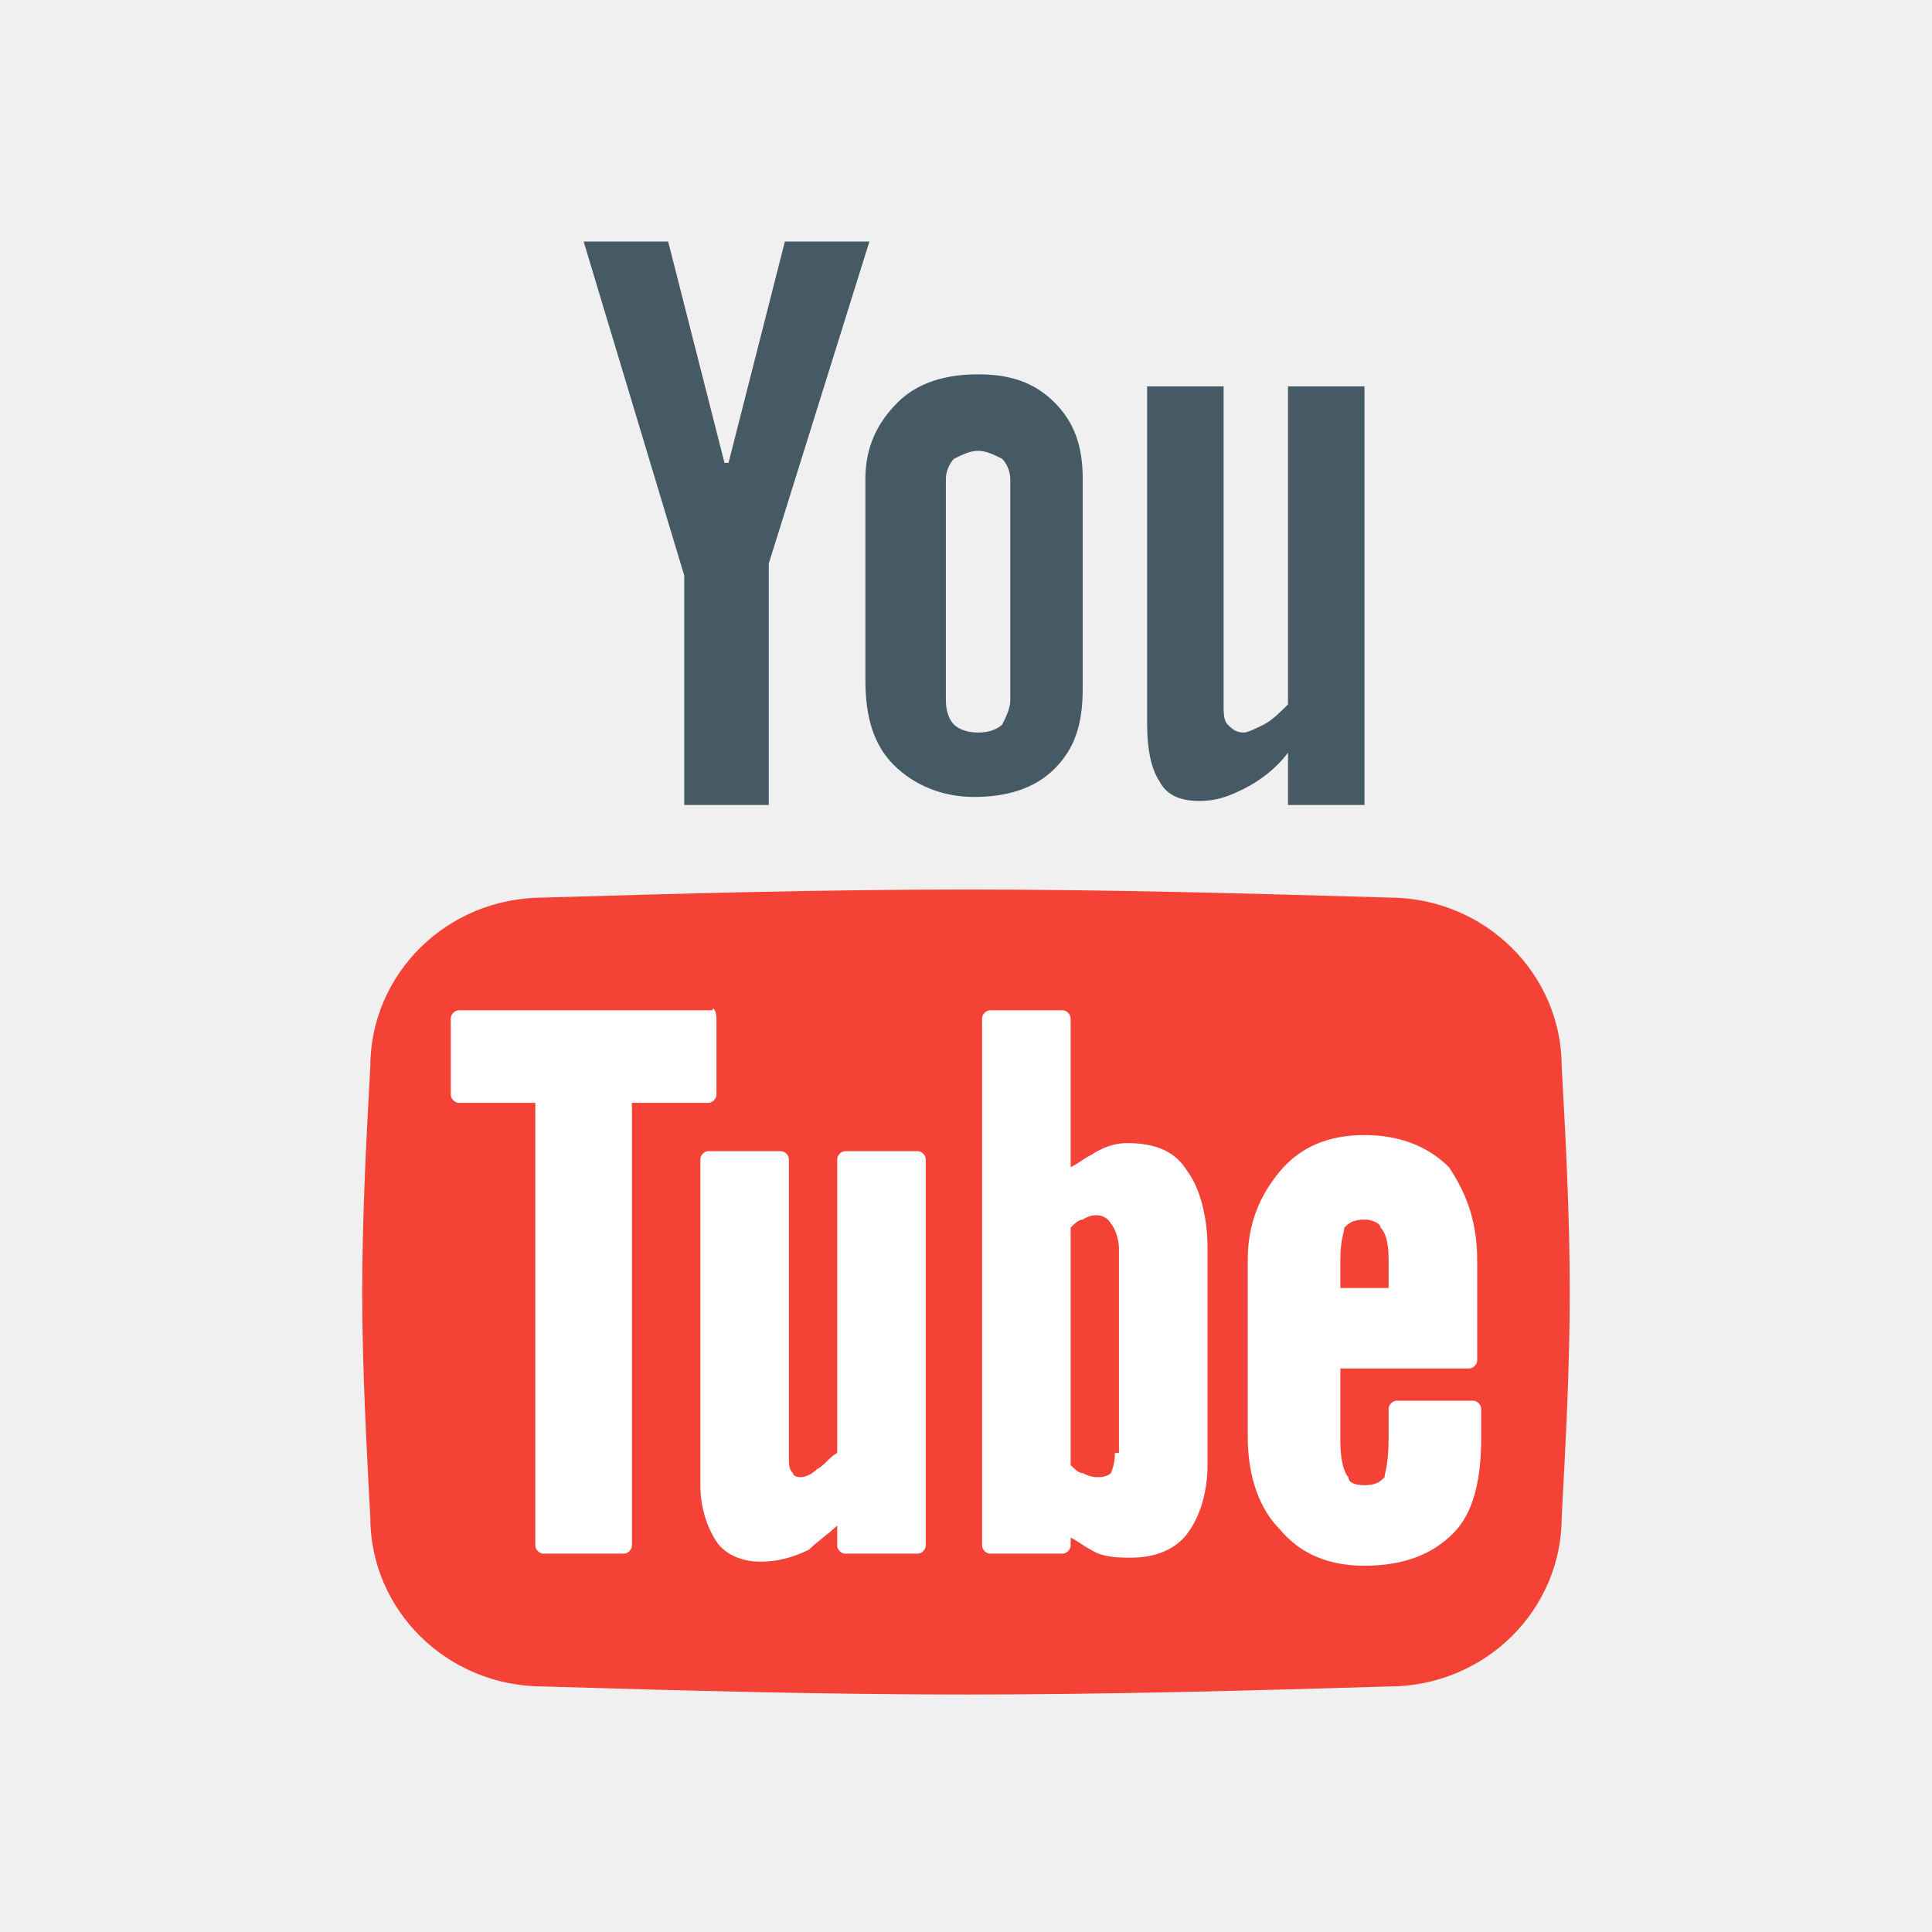
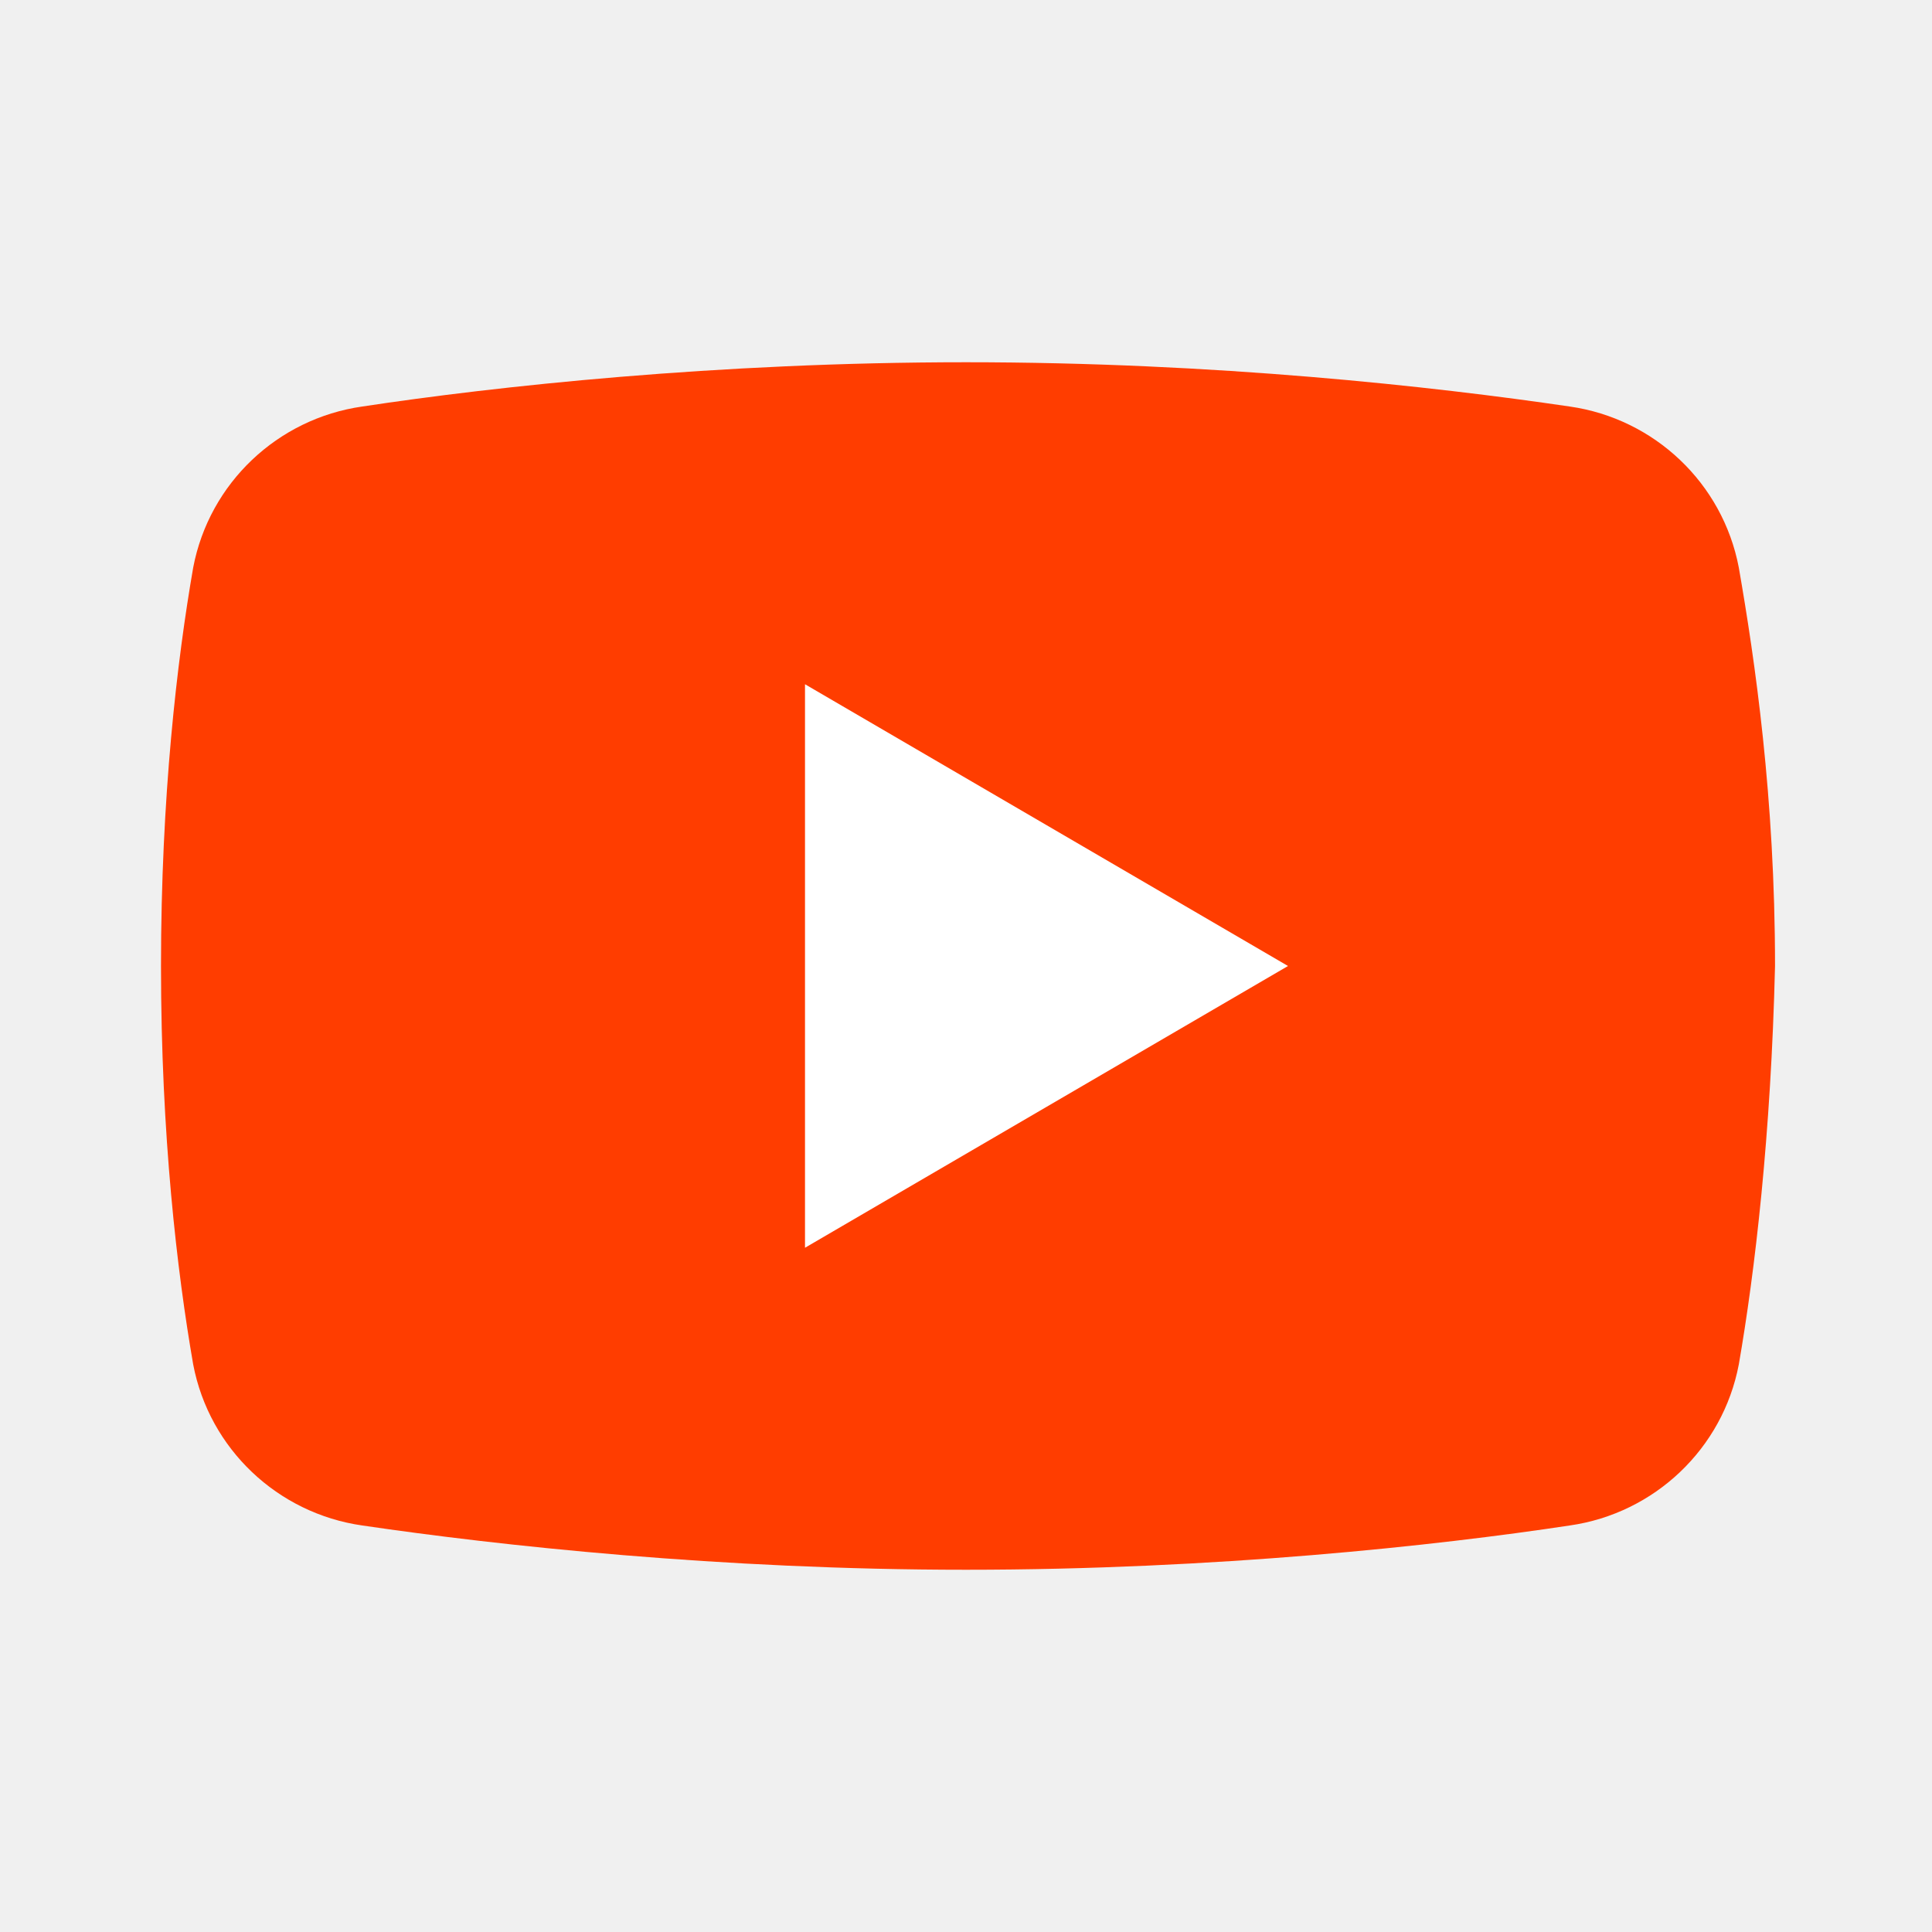
- <svg xmlns="http://www.w3.org/2000/svg" viewBox="0 0 48 48" width="50px" height="50px">
-   <path fill="#f44336" d="M38.8,26.5c0-2.3-1.9-4.2-4.3-4.2c-3.4-0.1-6.9-0.2-10.5-0.2c-3.6,0-7.1,0.1-10.5,0.2c-2.4,0-4.3,1.9-4.3,4.2 C9.1,28.3,9,30.2,9,32.1c0,1.9,0.1,3.7,0.2,5.6c0,2.3,1.9,4.2,4.3,4.2c3.4,0.1,6.9,0.2,10.5,0.2c3.6,0,7.1-0.1,10.5-0.2 c2.4,0,4.3-1.9,4.3-4.2c0.1-1.9,0.2-3.7,0.2-5.6C39,30.2,38.9,28.3,38.8,26.5z" />
-   <path fill="#fff" d="M17.8,25.3v1.9c0,0.1-0.1,0.2-0.2,0.2h-1.9v11c0,0.1-0.1,0.2-0.2,0.2h-2c-0.1,0-0.2-0.1-0.2-0.2v-11h-1.9 c-0.1,0-0.2-0.1-0.2-0.2v-1.9c0-0.1,0.1-0.2,0.2-0.2h6.3C17.7,25,17.8,25.1,17.8,25.3z" />
-   <path fill="#fff" d="M23,38.4c0,0.1-0.1,0.2-0.2,0.2H21c-0.1,0-0.2-0.1-0.2-0.2v-0.5c-0.2,0.2-0.5,0.4-0.7,0.6 c-0.4,0.2-0.8,0.3-1.2,0.3c-0.5,0-0.9-0.2-1.1-0.5c-0.2-0.3-0.4-0.8-0.4-1.4v-8.1c0-0.1,0.1-0.2,0.2-0.2h1.8 c0.1,0,0.2,0.1,0.2,0.2v7.4c0,0.2,0,0.3,0.1,0.4c0,0,0,0.1,0.2,0.1c0,0,0.2,0,0.4-0.2c0.2-0.1,0.3-0.3,0.5-0.4v-7.3 c0-0.1,0.1-0.2,0.2-0.2h1.8c0.1,0,0.2,0.1,0.2,0.2L23,38.4L23,38.4z" />
-   <path fill="#fff" d="M29.5,29.1c-0.3-0.5-0.8-0.7-1.5-0.7c-0.3,0-0.6,0.1-0.9,0.3c-0.2,0.1-0.3,0.2-0.5,0.3v-3.7 c0-0.1-0.1-0.2-0.2-0.2h-1.8c-0.1,0-0.2,0.1-0.2,0.2v13.1c0,0.1,0.1,0.2,0.2,0.2h1.8c0.1,0,0.2-0.1,0.2-0.2v-0.2 c0.2,0.1,0.3,0.2,0.5,0.3c0.3,0.2,0.7,0.2,1,0.2c0.6,0,1.1-0.2,1.4-0.6c0.3-0.4,0.5-1,0.5-1.7V31C30,30.2,29.8,29.5,29.5,29.1z M27.7,36.1c0,0.3-0.1,0.5-0.1,0.5c0,0-0.1,0.1-0.3,0.1c-0.1,0-0.2,0-0.4-0.1c-0.1,0-0.2-0.1-0.3-0.2v-5.9 c0.1-0.1,0.2-0.2,0.3-0.2c0.3-0.2,0.6-0.1,0.7,0.1c0.1,0.1,0.2,0.4,0.2,0.6V36.1z" />
-   <path fill="#fff" d="M36.5,34c0.1,0,0.2-0.1,0.2-0.2v-2.5c0-1-0.3-1.7-0.7-2.3c-0.5-0.5-1.2-0.8-2.1-0.8c-0.9,0-1.6,0.3-2.1,0.9 c-0.5,0.6-0.8,1.3-0.8,2.2v4.4c0,1,0.3,1.8,0.8,2.3c0.5,0.6,1.2,0.9,2.1,0.9c1,0,1.7-0.3,2.2-0.8c0.5-0.5,0.7-1.3,0.7-2.4v-0.7 c0-0.1-0.1-0.2-0.2-0.2h-1.9c-0.1,0-0.2,0.1-0.2,0.2v0.7c0,0.7-0.1,0.9-0.1,1c-0.1,0.1-0.2,0.2-0.5,0.2c-0.3,0-0.4-0.1-0.4-0.2 c-0.1-0.1-0.2-0.4-0.2-0.9V34H36.5z M33.3,31.3c0-0.5,0.1-0.7,0.1-0.8c0.1-0.1,0.2-0.2,0.5-0.2c0.2,0,0.4,0.1,0.4,0.2 c0.1,0.1,0.2,0.3,0.2,0.8V32h-1.2V31.3z" />
-   <g>
-     <path fill="#455a64" d="M14.5,6h2.1l1.4,5.5h0.1L19.5,6h2.1l-2.5,8v6h-2.1v-5.7L14.5,6z M21.5,11.9c0-0.8,0.3-1.4,0.8-1.9 c0.5-0.5,1.2-0.7,2-0.7c0.8,0,1.4,0.2,1.9,0.7c0.5,0.5,0.7,1.1,0.7,1.9v5.2c0,0.9-0.2,1.5-0.7,2c-0.5,0.5-1.2,0.7-2,0.7 c-0.8,0-1.5-0.3-2-0.8c-0.5-0.5-0.7-1.2-0.7-2.1L21.5,11.9L21.5,11.9L21.5,11.9z M23.5,17.4c0,0.3,0.1,0.5,0.2,0.6 c0.1,0.1,0.3,0.2,0.6,0.2c0.3,0,0.5-0.1,0.6-0.2c0.1-0.2,0.2-0.4,0.2-0.6v-5.5c0-0.2-0.1-0.4-0.2-0.5c-0.2-0.1-0.4-0.2-0.6-0.2 c-0.2,0-0.4,0.1-0.6,0.2c-0.1,0.1-0.2,0.3-0.2,0.5C23.5,11.8,23.5,17.4,23.5,17.4z M33.9,9.6V20H32v-1.3c-0.3,0.4-0.7,0.7-1.1,0.9 c-0.4,0.2-0.7,0.3-1.1,0.3c-0.4,0-0.8-0.1-1-0.5c-0.2-0.3-0.3-0.8-0.3-1.4V9.6h1.9v7.9c0,0.2,0,0.4,0.1,0.5 c0.1,0.1,0.2,0.2,0.4,0.2c0.1,0,0.3-0.1,0.5-0.2c0.2-0.1,0.4-0.3,0.6-0.5V9.6H33.9z" />
-   </g>
+ <svg xmlns="http://www.w3.org/2000/svg" viewBox="0 0 48 48" width="48px" height="48px">
+   <path fill="#FF3D00" d="M43.2,33.9c-0.4,2.1-2.1,3.7-4.2,4c-3.3,0.5-8.8,1.1-15,1.1c-6.1,0-11.6-0.6-15-1.1c-2.1-0.3-3.8-1.9-4.2-4C4.4,31.6,4,28.2,4,24c0-4.2,0.4-7.6,0.8-9.9c0.4-2.1,2.1-3.7,4.2-4C12.3,9.6,17.8,9,24,9c6.2,0,11.6,0.6,15,1.1c2.1,0.3,3.8,1.9,4.2,4c0.4,2.3,0.9,5.7,0.9,9.9C44,28.2,43.6,31.6,43.2,33.9z" />
+   <path fill="#FFF" d="M20 31L20 17 32 24z" />
</svg>
